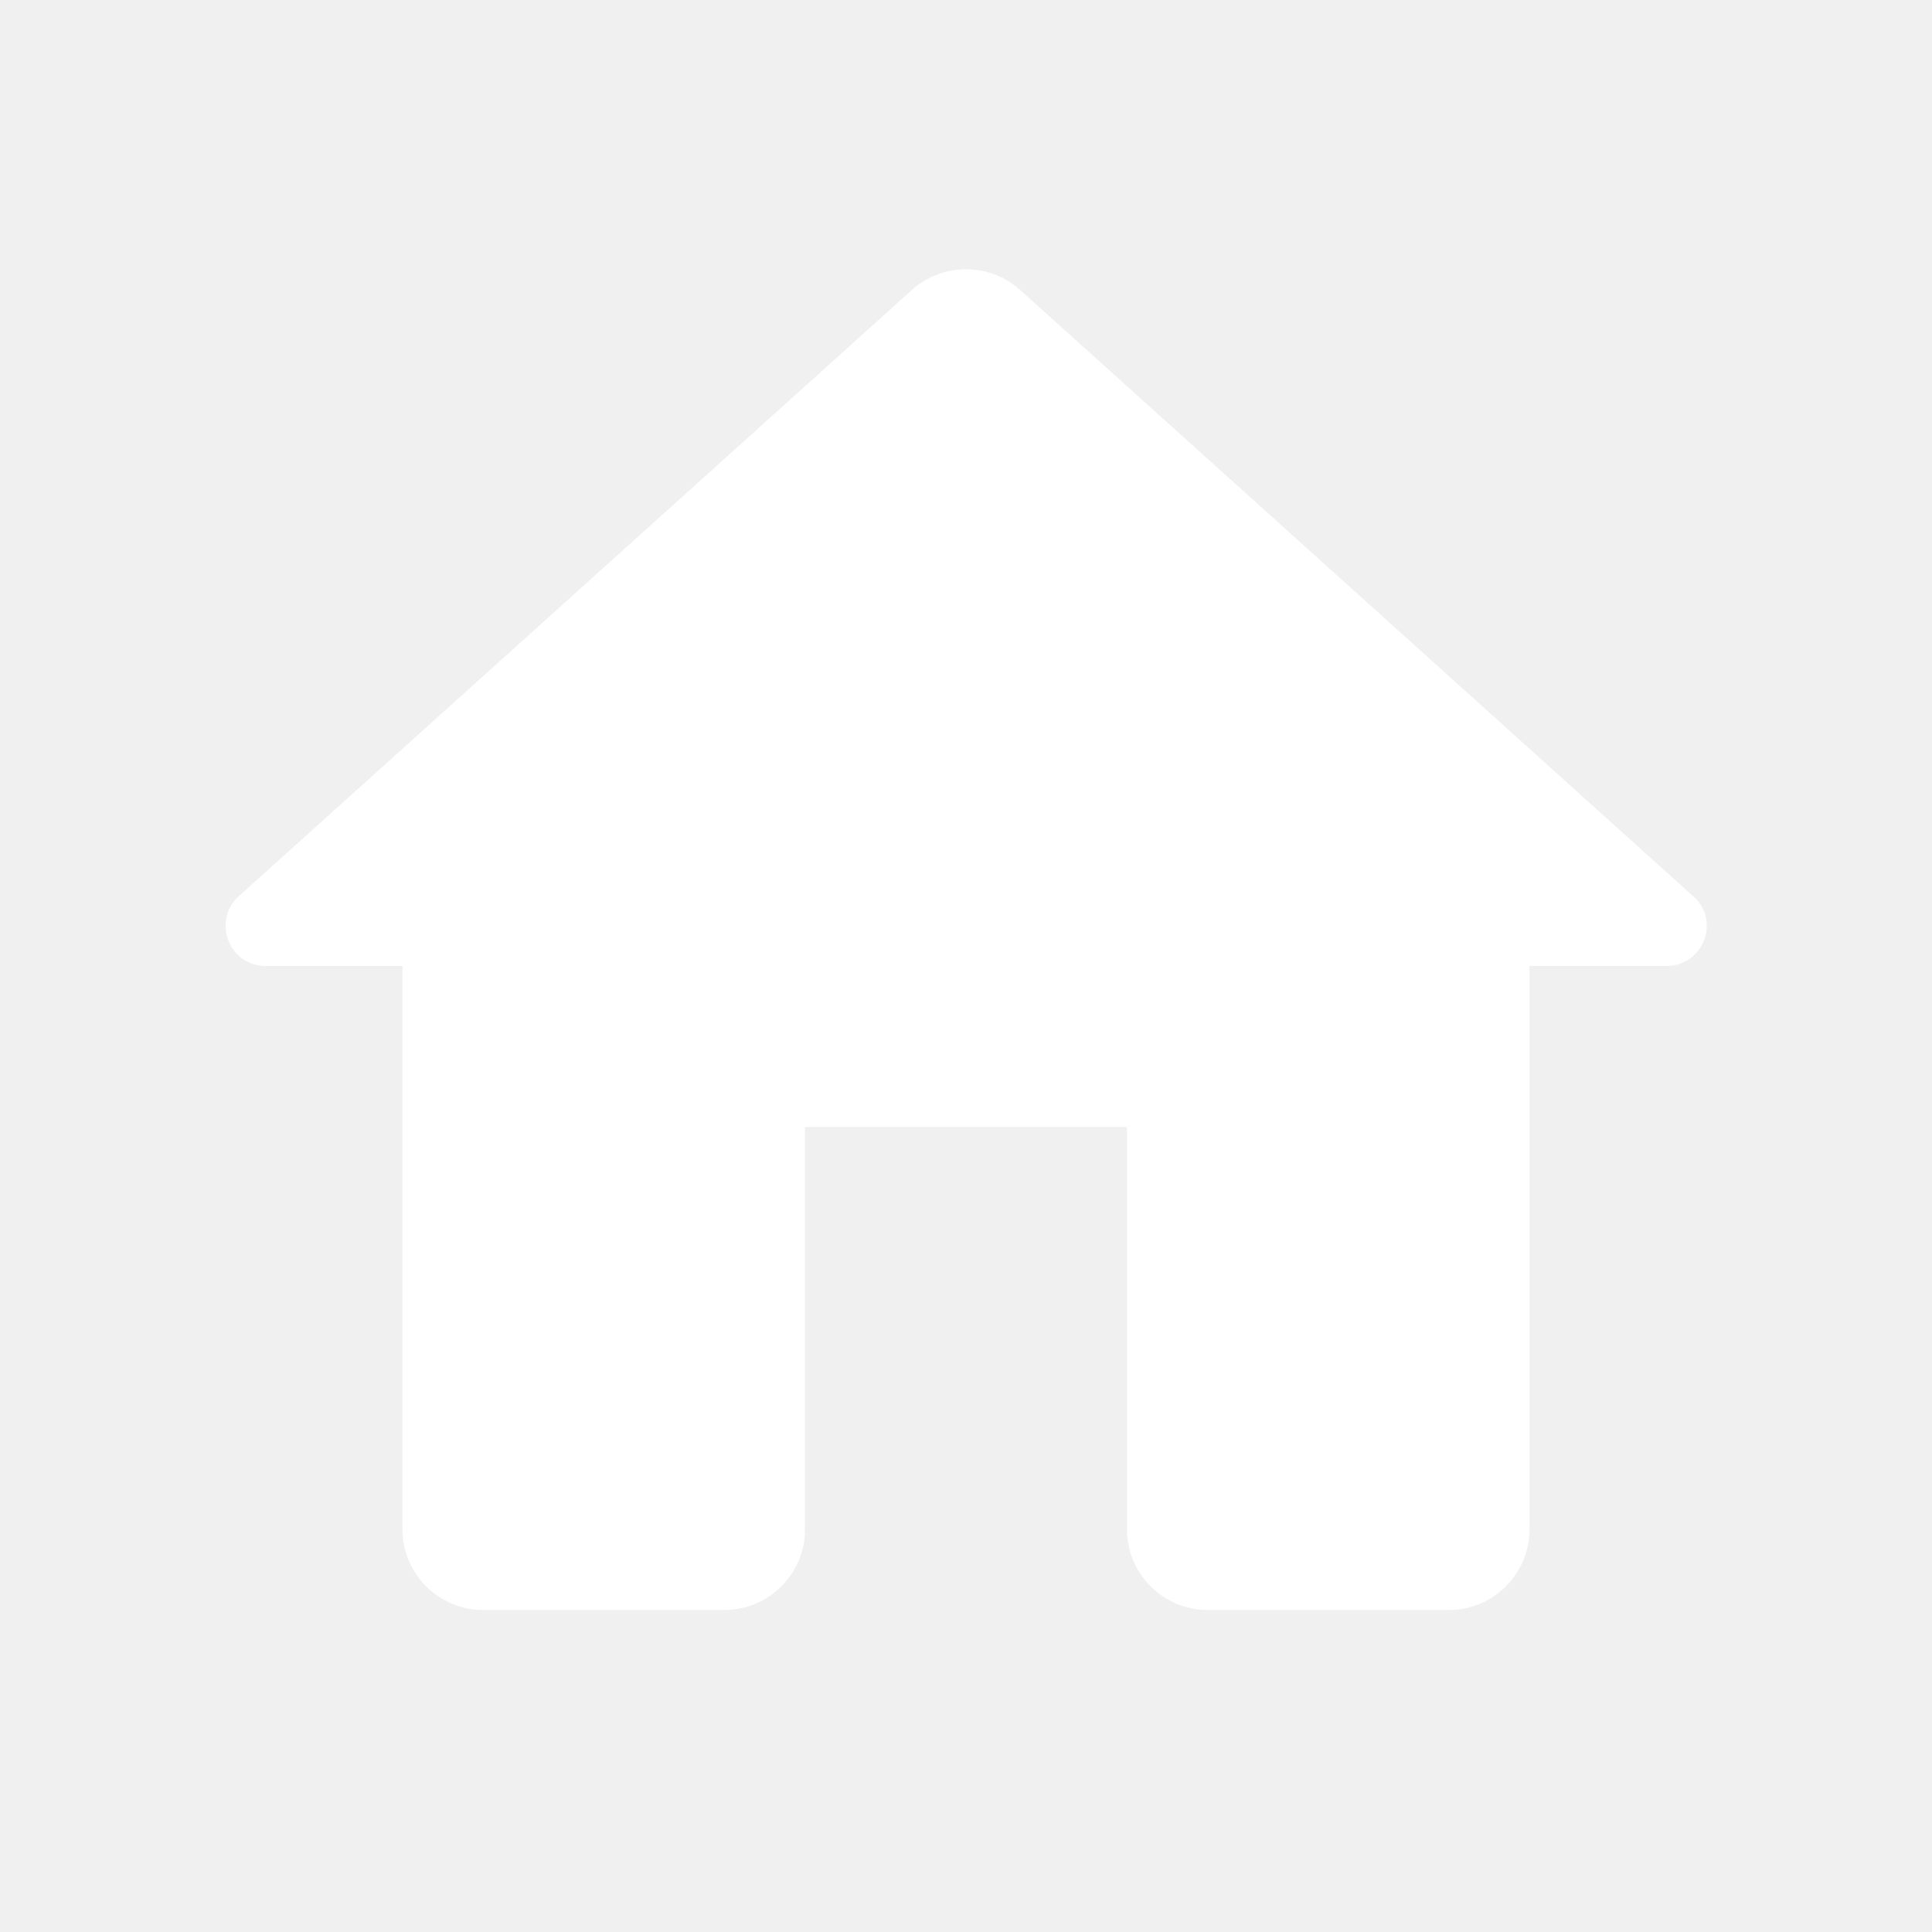
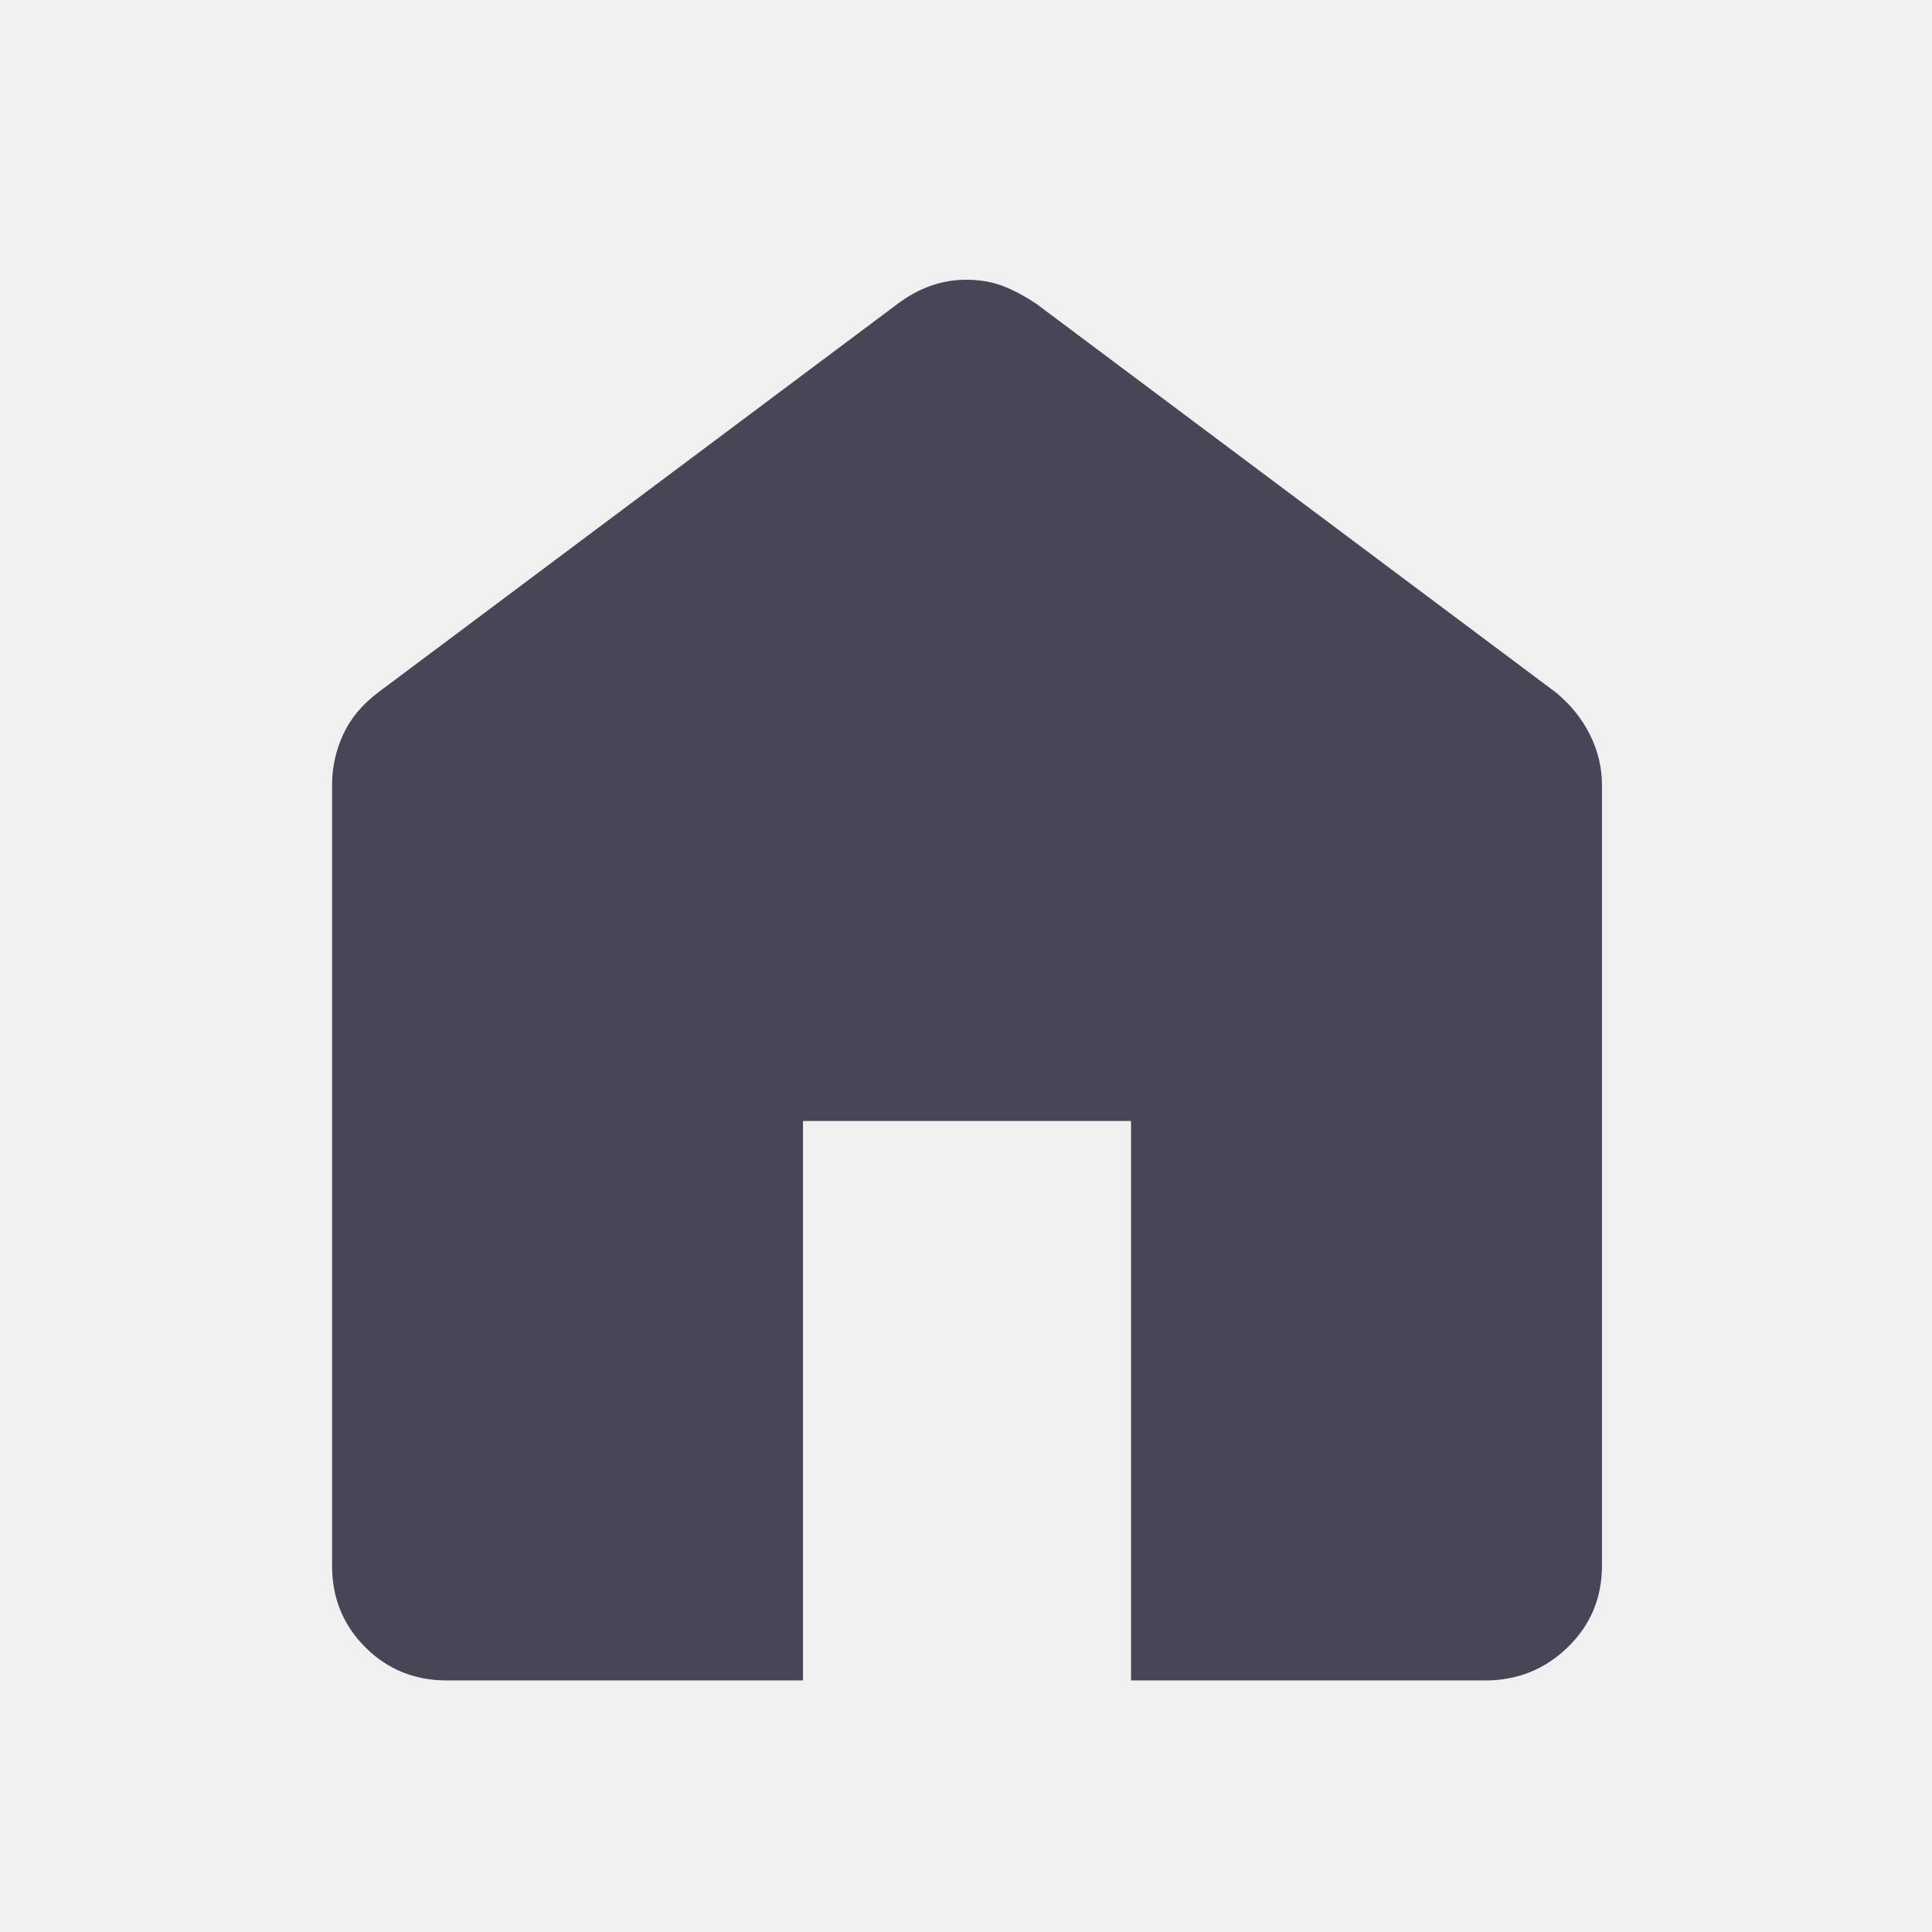
- <svg xmlns="http://www.w3.org/2000/svg" height="24px" viewBox="0 0 24 24" width="24px" fill="#FFFFFF">
-   <path d="M0 0h24v24H0V0z" fill="none" />
-   <path d="M10 19v-5h4v5c0 .55.45 1 1 1h3c.55 0 1-.45 1-1v-7h1.7c.46 0 .68-.57.33-.87L12.67 3.6c-.38-.34-.96-.34-1.34 0l-8.36 7.53c-.34.3-.13.87.33.87H5v7c0 .55.45 1 1 1h3c.55 0 1-.45 1-1z" />
+ <svg xmlns="http://www.w3.org/2000/svg" height="48" width="48">
+   <path fill="#484656" d="M11.1 41.75Q9.9 41.75 9.075 40.925Q8.25 40.1 8.25 38.9V19.5Q8.25 18.85 8.525 18.25Q8.8 17.65 9.4 17.2L22.3 7.55Q22.7 7.25 23.125 7.1Q23.55 6.95 24 6.95Q24.5 6.95 24.9 7.1Q25.3 7.25 25.75 7.55L38.65 17.2Q39.2 17.65 39.5 18.25Q39.8 18.85 39.8 19.5V38.9Q39.8 40.1 38.95 40.925Q38.1 41.75 36.9 41.75H28.1V27.85H19.95V41.75Z" />
</svg>
